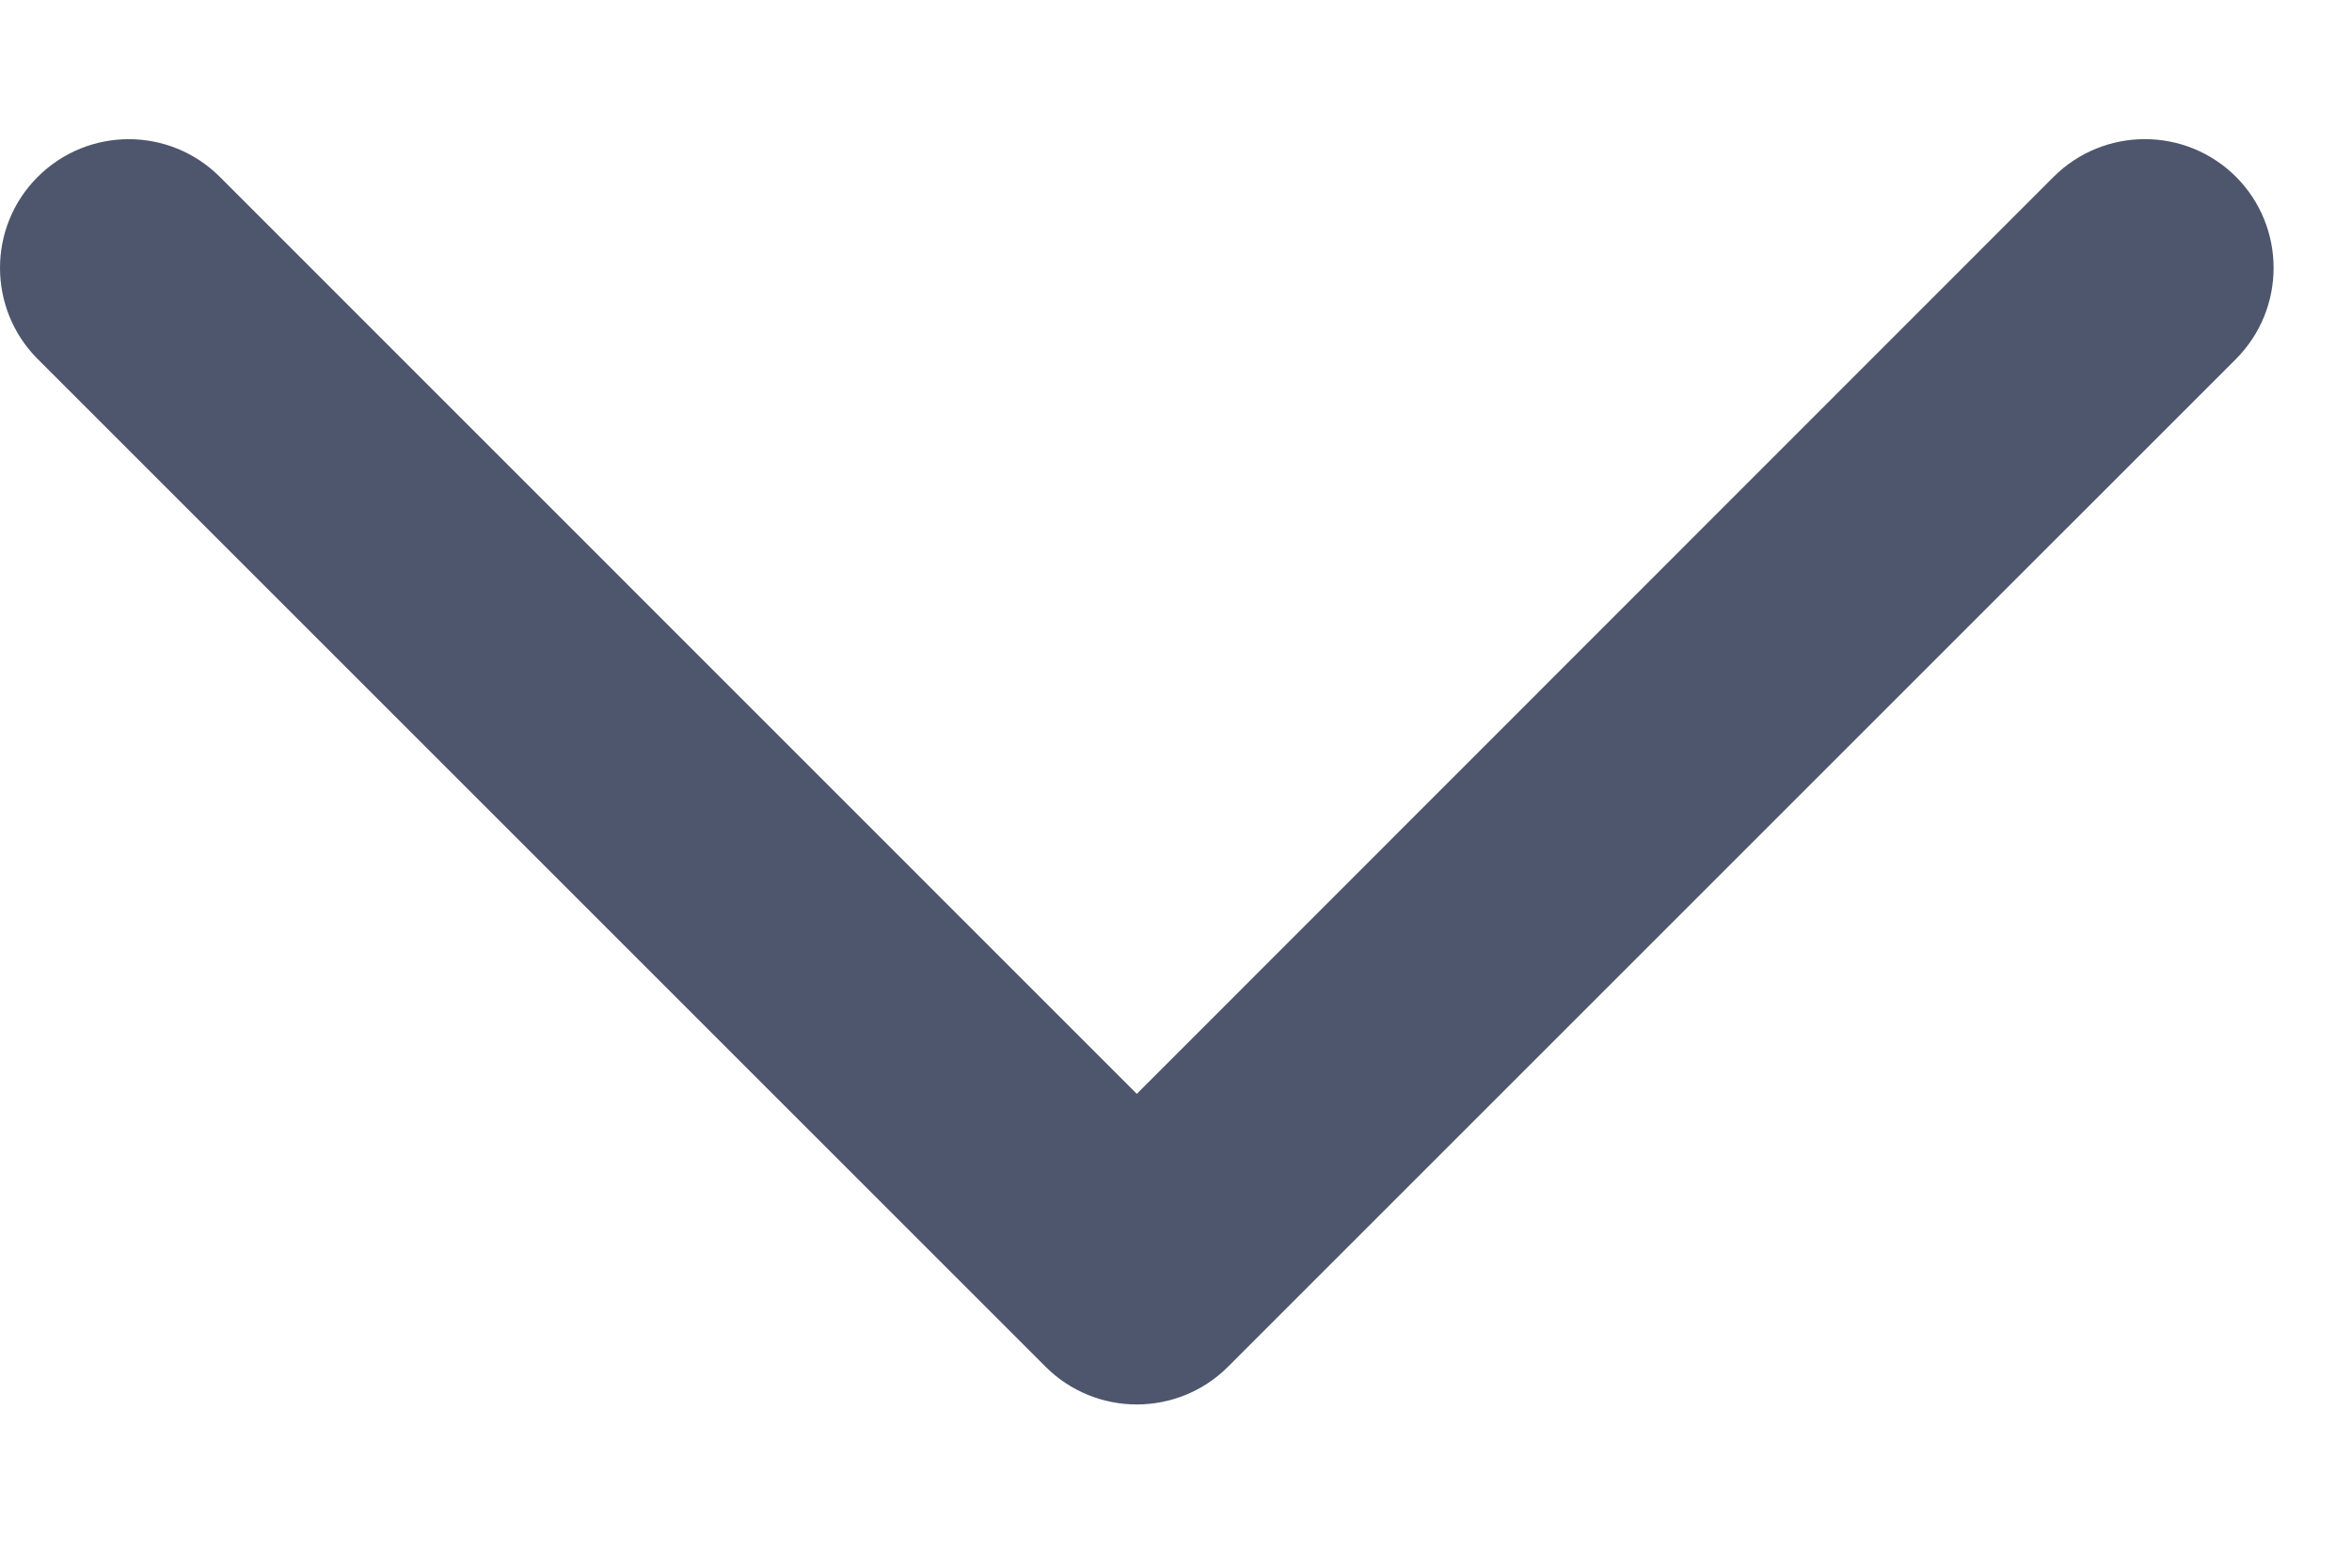
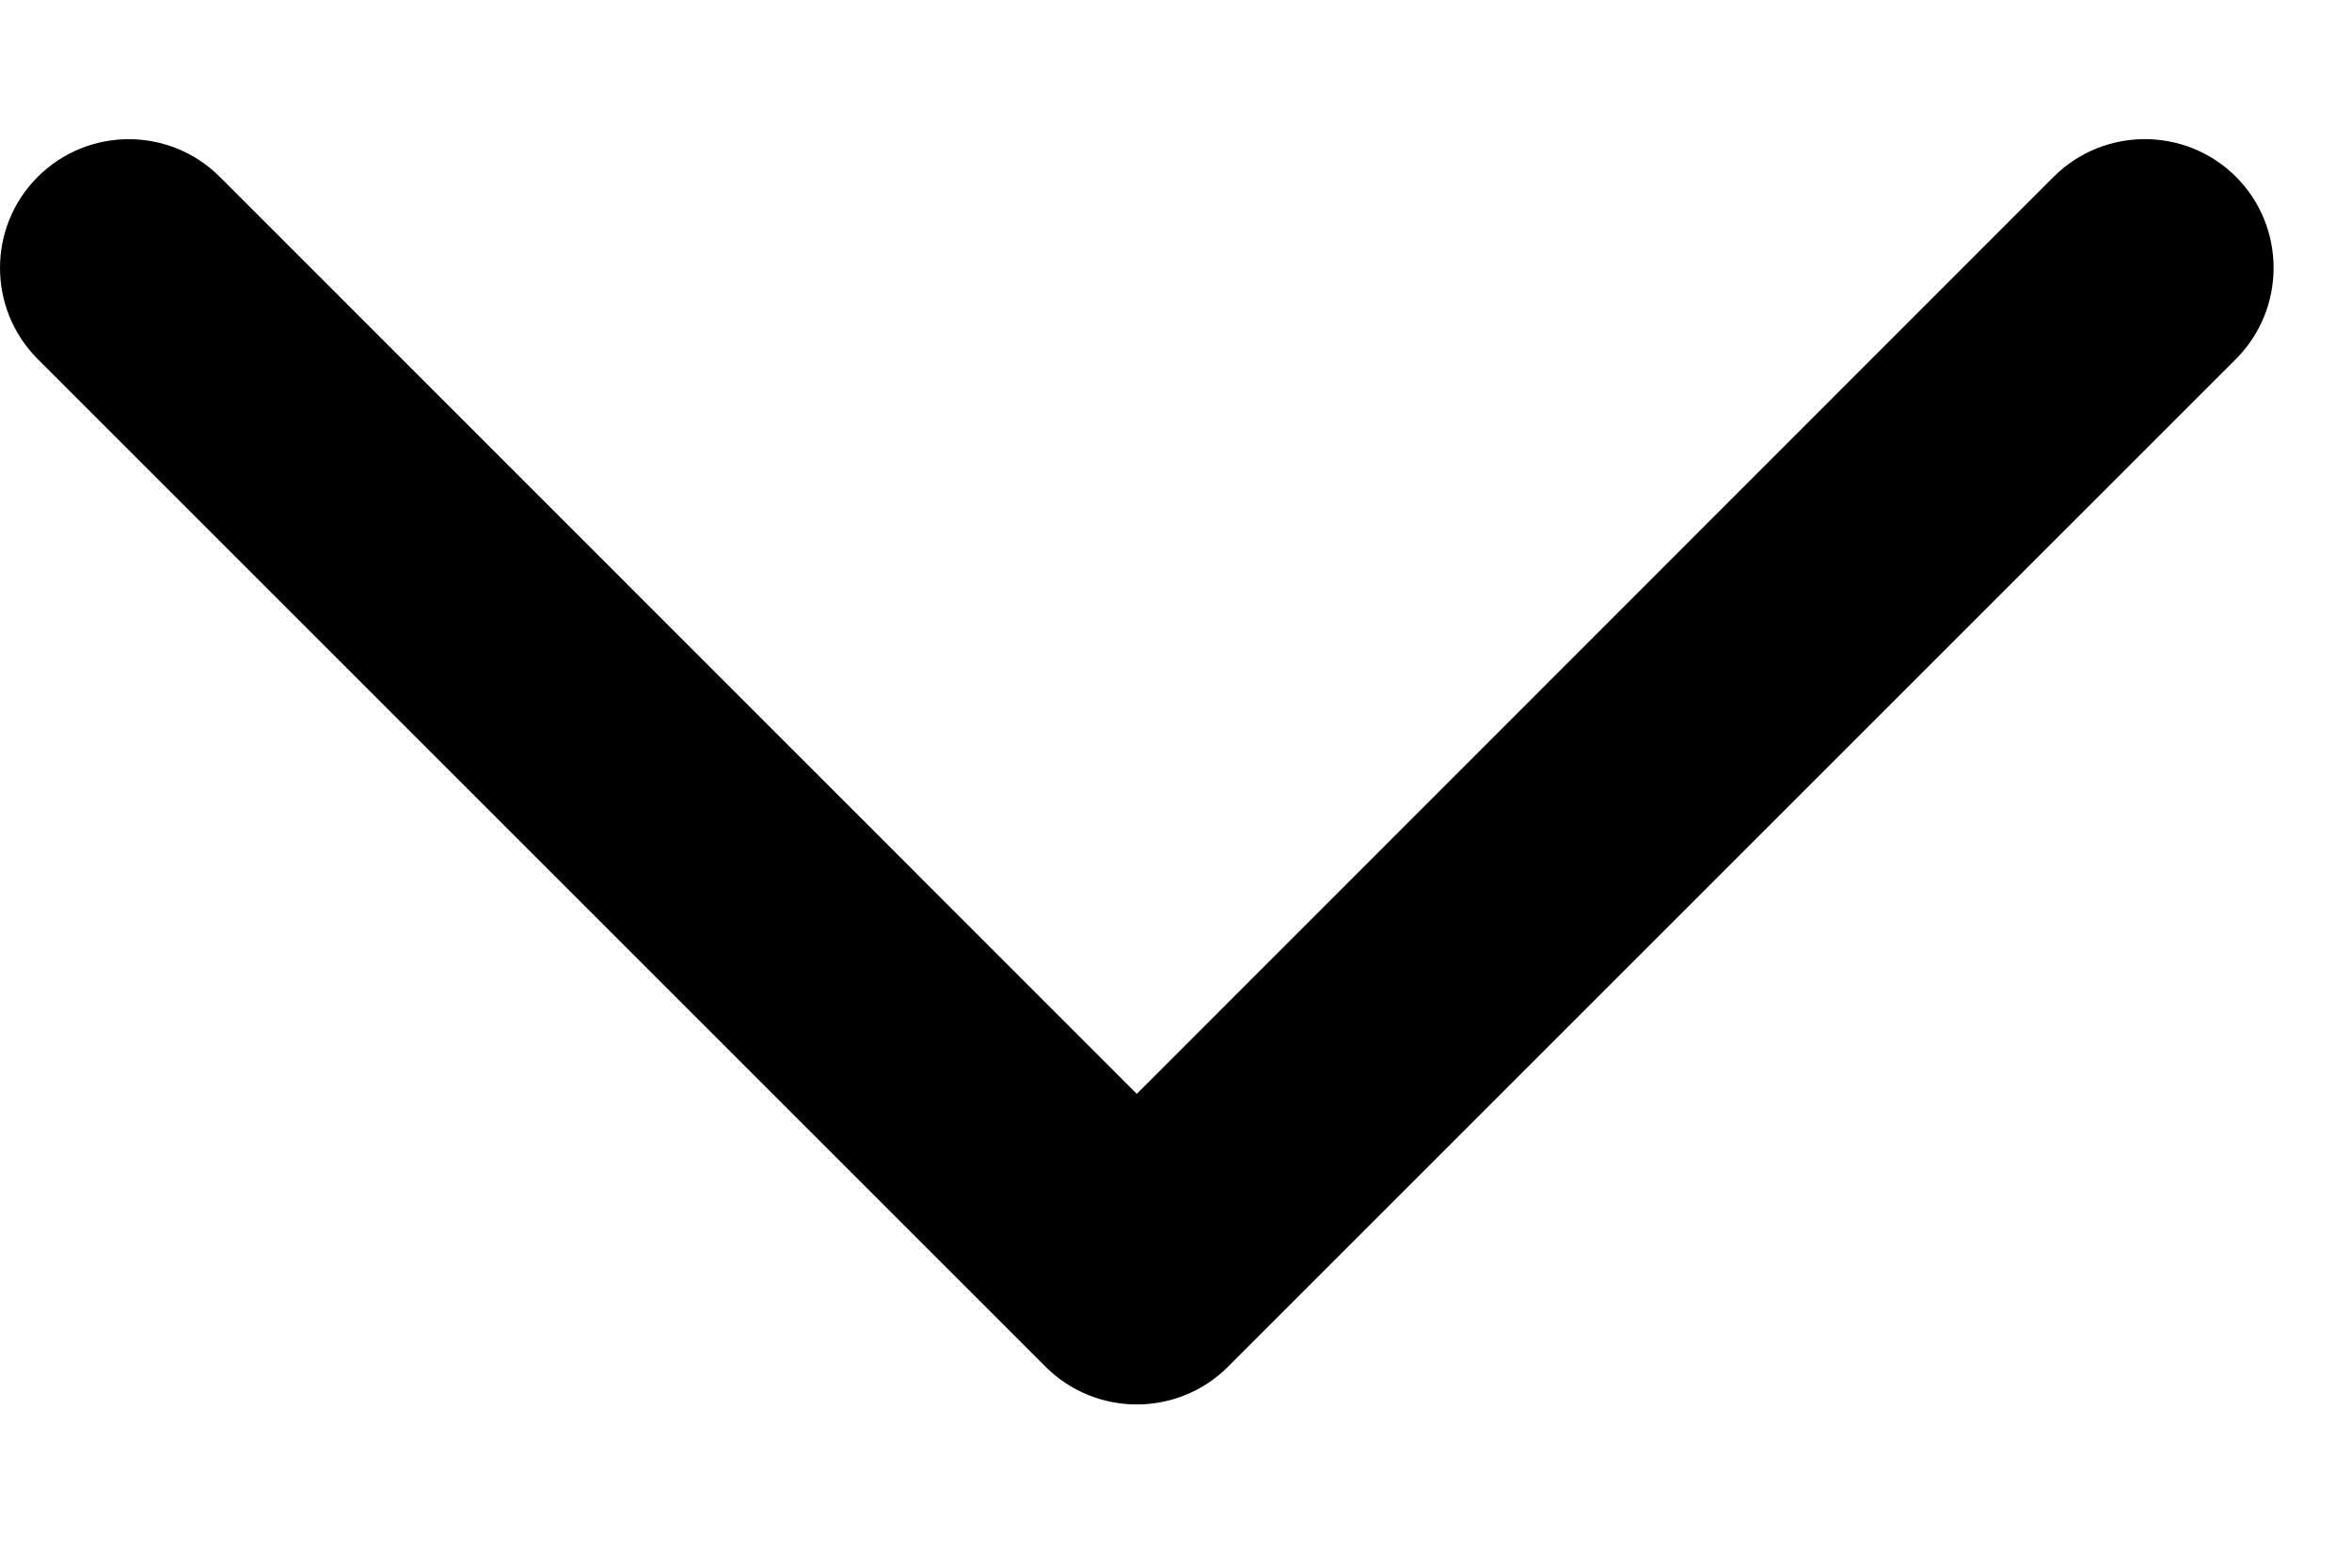
<svg xmlns="http://www.w3.org/2000/svg" width="12" height="8" viewBox="0 0 12 8">
-   <path fill="#4E566D" fill-rule="evenodd" d="M1.122.903C.865.646.449.646.192.903c-.256.256-.256.672 0 .929l5.143 5.143c.257.256.673.256.93 0l5.143-5.143c.256-.257.256-.673 0-.93-.257-.256-.673-.256-.93 0L5.8 5.582 1.122.903z" />
+   <path fill="currentColor" fill-rule="evenodd" d="M1.122.903C.865.646.449.646.192.903c-.256.256-.256.672 0 .929l5.143 5.143c.257.256.673.256.93 0l5.143-5.143c.256-.257.256-.673 0-.93-.257-.256-.673-.256-.93 0L5.8 5.582 1.122.903z" />
</svg>
